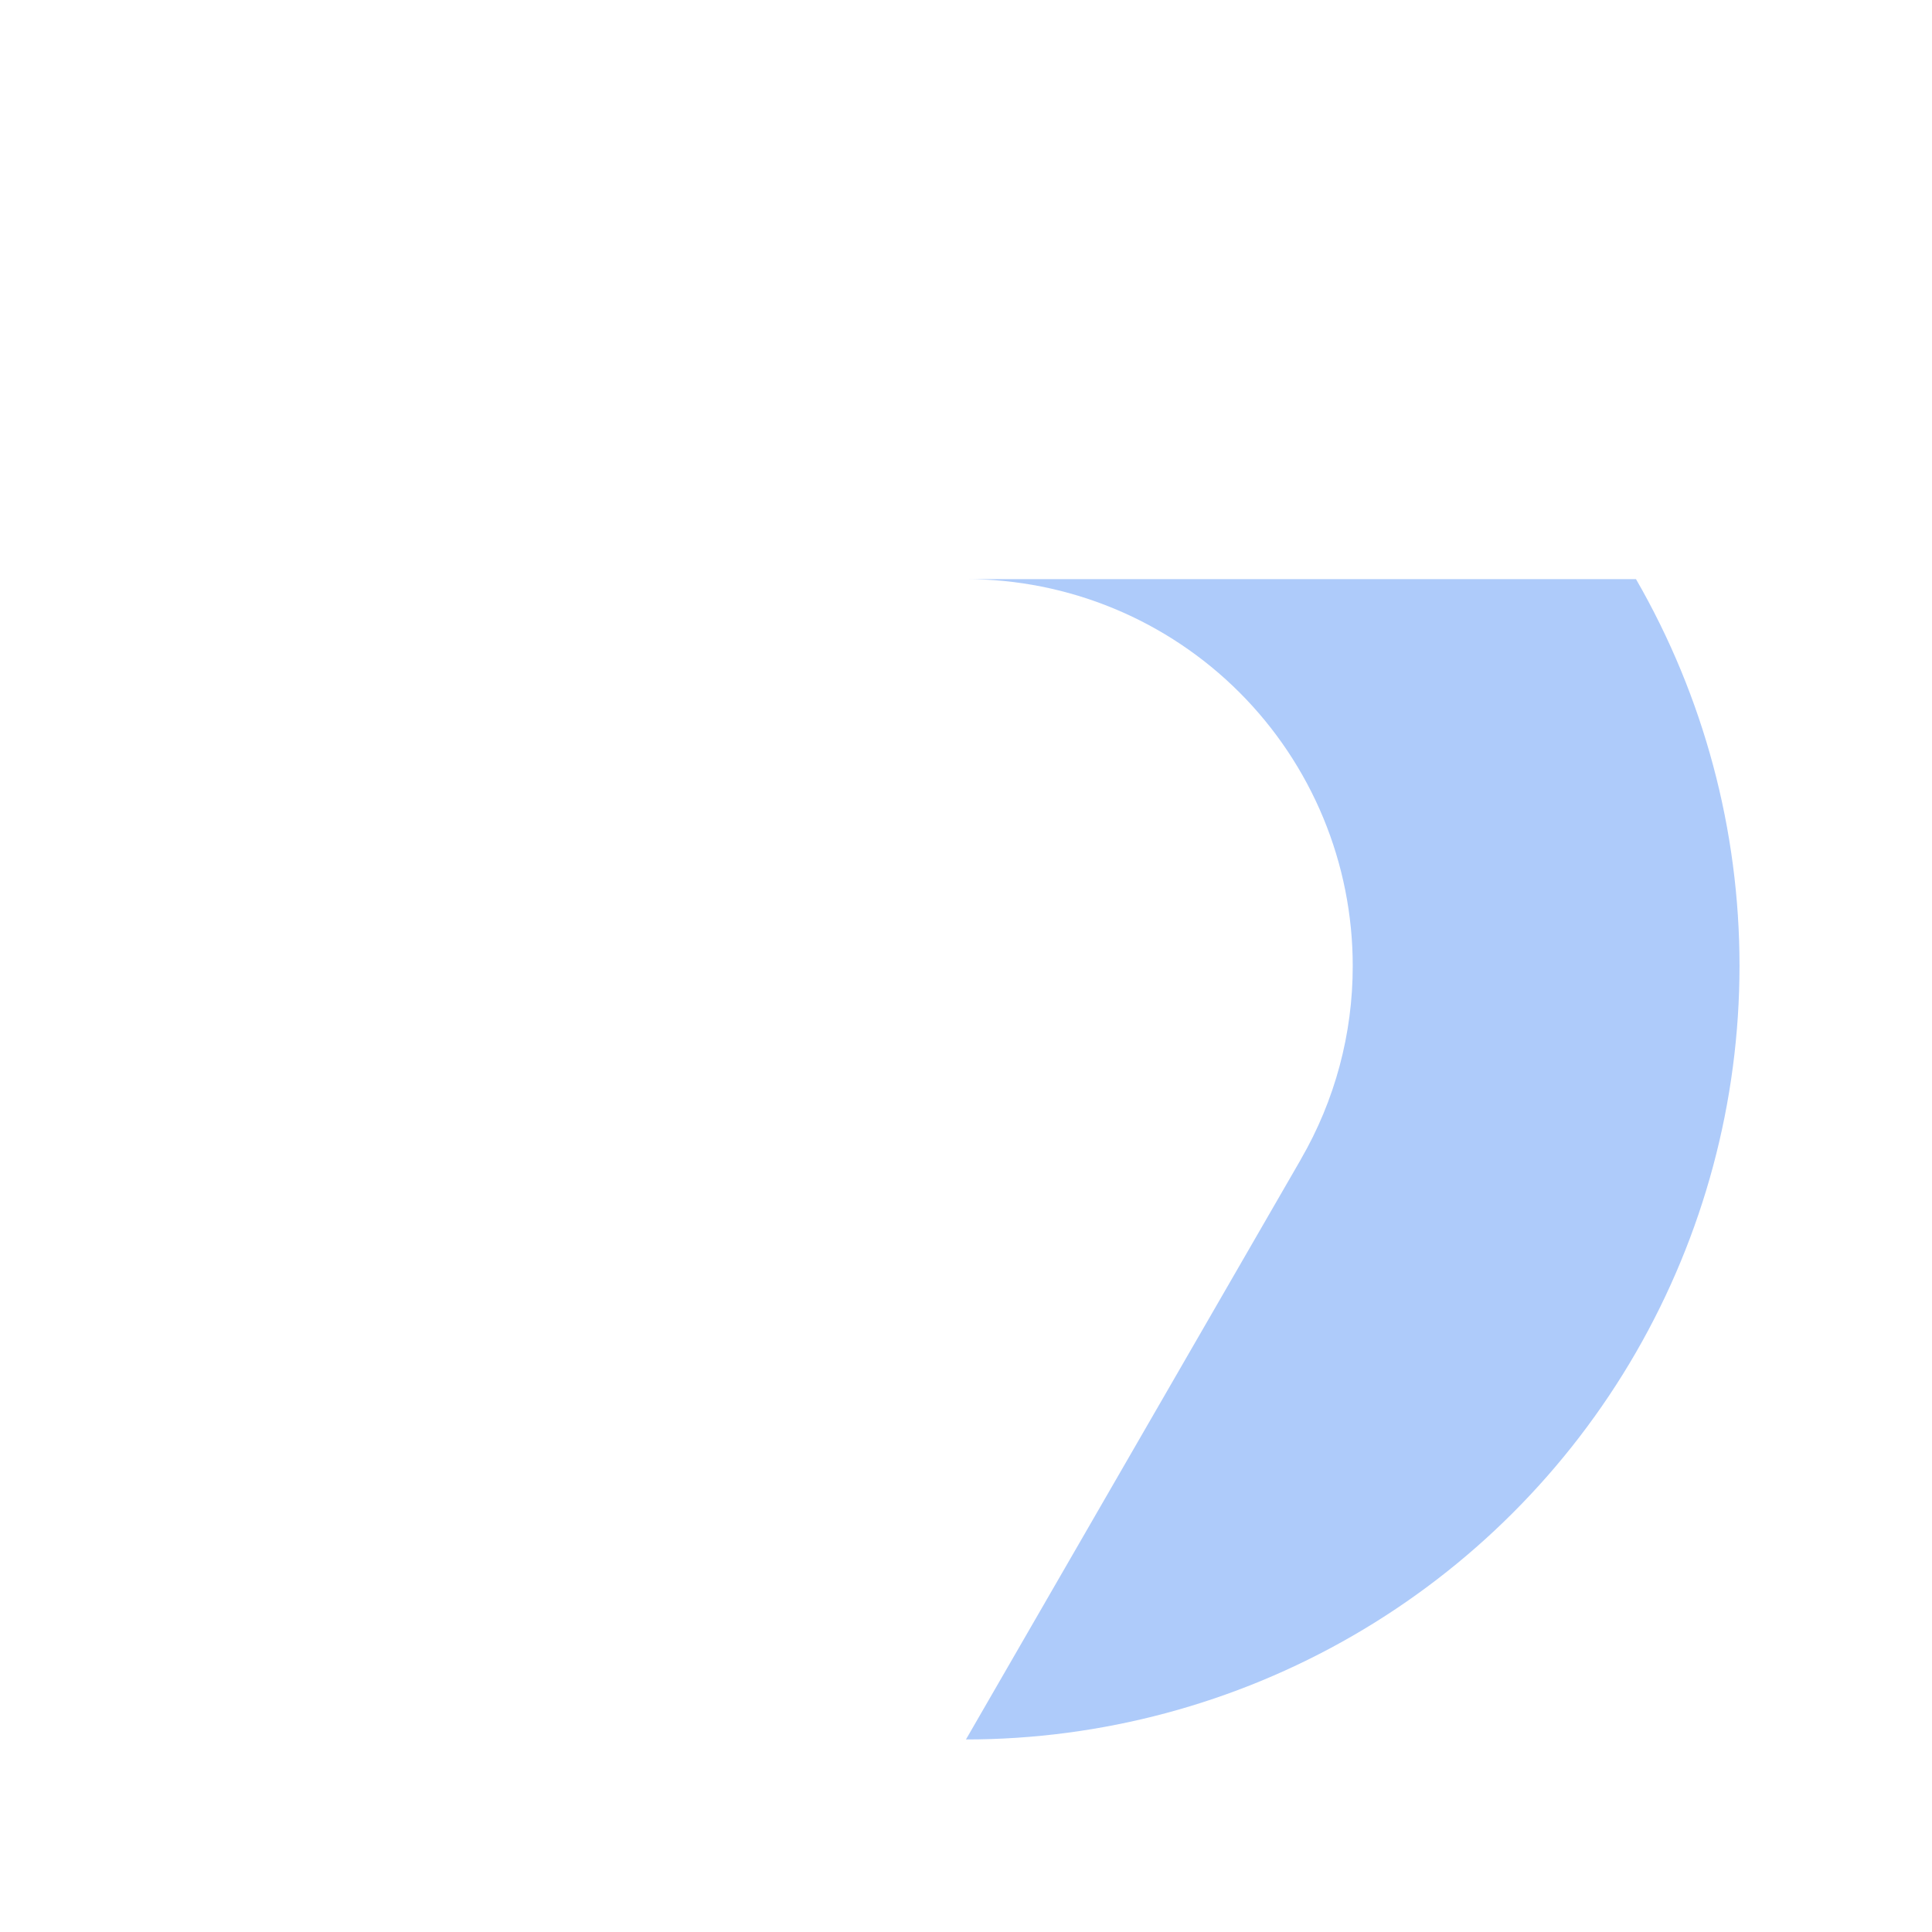
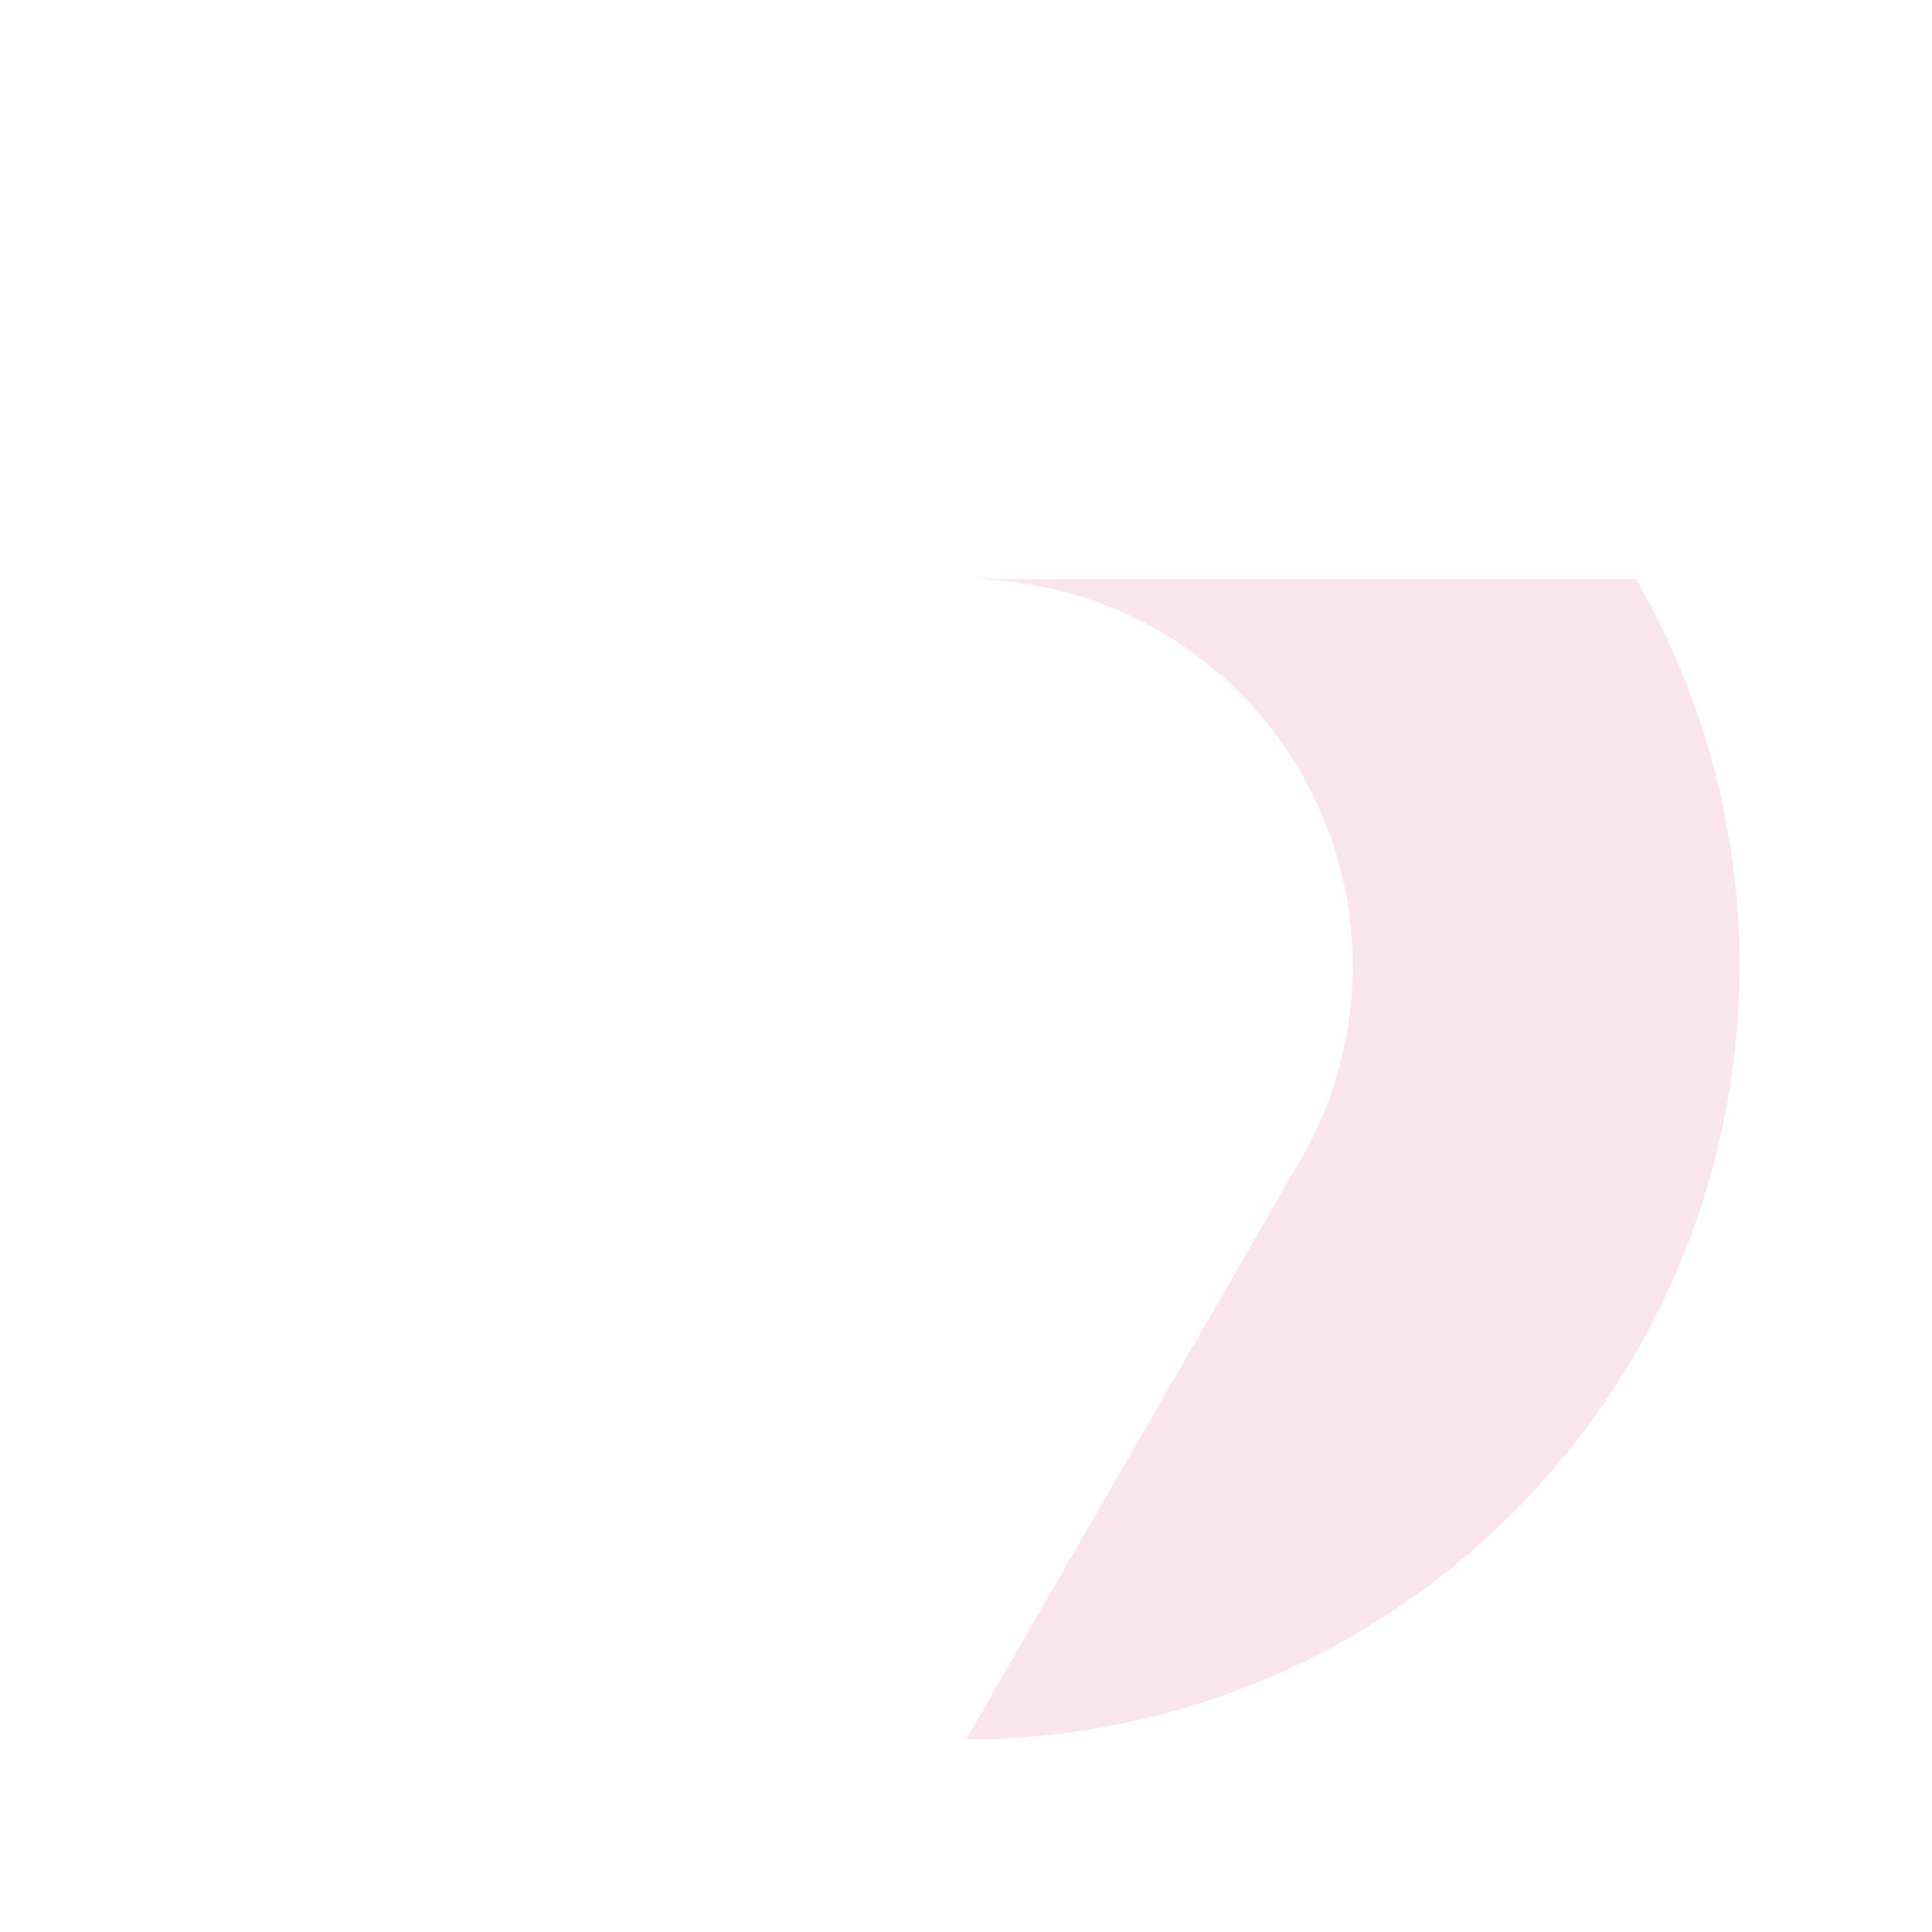
<svg xmlns="http://www.w3.org/2000/svg" width="1024" height="1024" viewBox="0 0 1024 1024" fill="none">
-   <path d="M716.976 511.949C717.015 547.938 707.532 583.296 689.49 614.436L689.512 614.448L511.977 921.948C583.942 921.933 654.635 902.98 716.956 866.993C779.277 831.006 831.031 779.253 867.019 716.932C903.006 654.611 921.96 583.918 921.976 511.953C921.992 439.988 903.071 369.285 867.111 306.948H511.977C538.898 306.948 565.555 312.251 590.427 322.553C615.298 332.856 637.897 347.956 656.933 366.992C675.969 386.028 691.069 408.627 701.372 433.499C711.674 458.371 716.976 485.028 716.976 511.949V511.949Z" fill="#AECBFA" style="fill:#AECBFA;fill:color(display-p3 0.682 0.796 0.98);fill-opacity:1;" />
+   <path d="M716.976 511.949C717.015 547.938 707.532 583.296 689.49 614.436L689.512 614.448L511.977 921.948C583.942 921.933 654.635 902.98 716.956 866.993C779.277 831.006 831.031 779.253 867.019 716.932C903.006 654.611 921.96 583.918 921.976 511.953C921.992 439.988 903.071 369.285 867.111 306.948H511.977C538.898 306.948 565.555 312.251 590.427 322.553C615.298 332.856 637.897 347.956 656.933 366.992C675.969 386.028 691.069 408.627 701.372 433.499C711.674 458.371 716.976 485.028 716.976 511.949V511.949Z" fill="#FBE5EC" style="fill:#FBE5EC;fill:color(display-p3 0.982 0.91 0.938);fill-opacity:1;" />
</svg>
